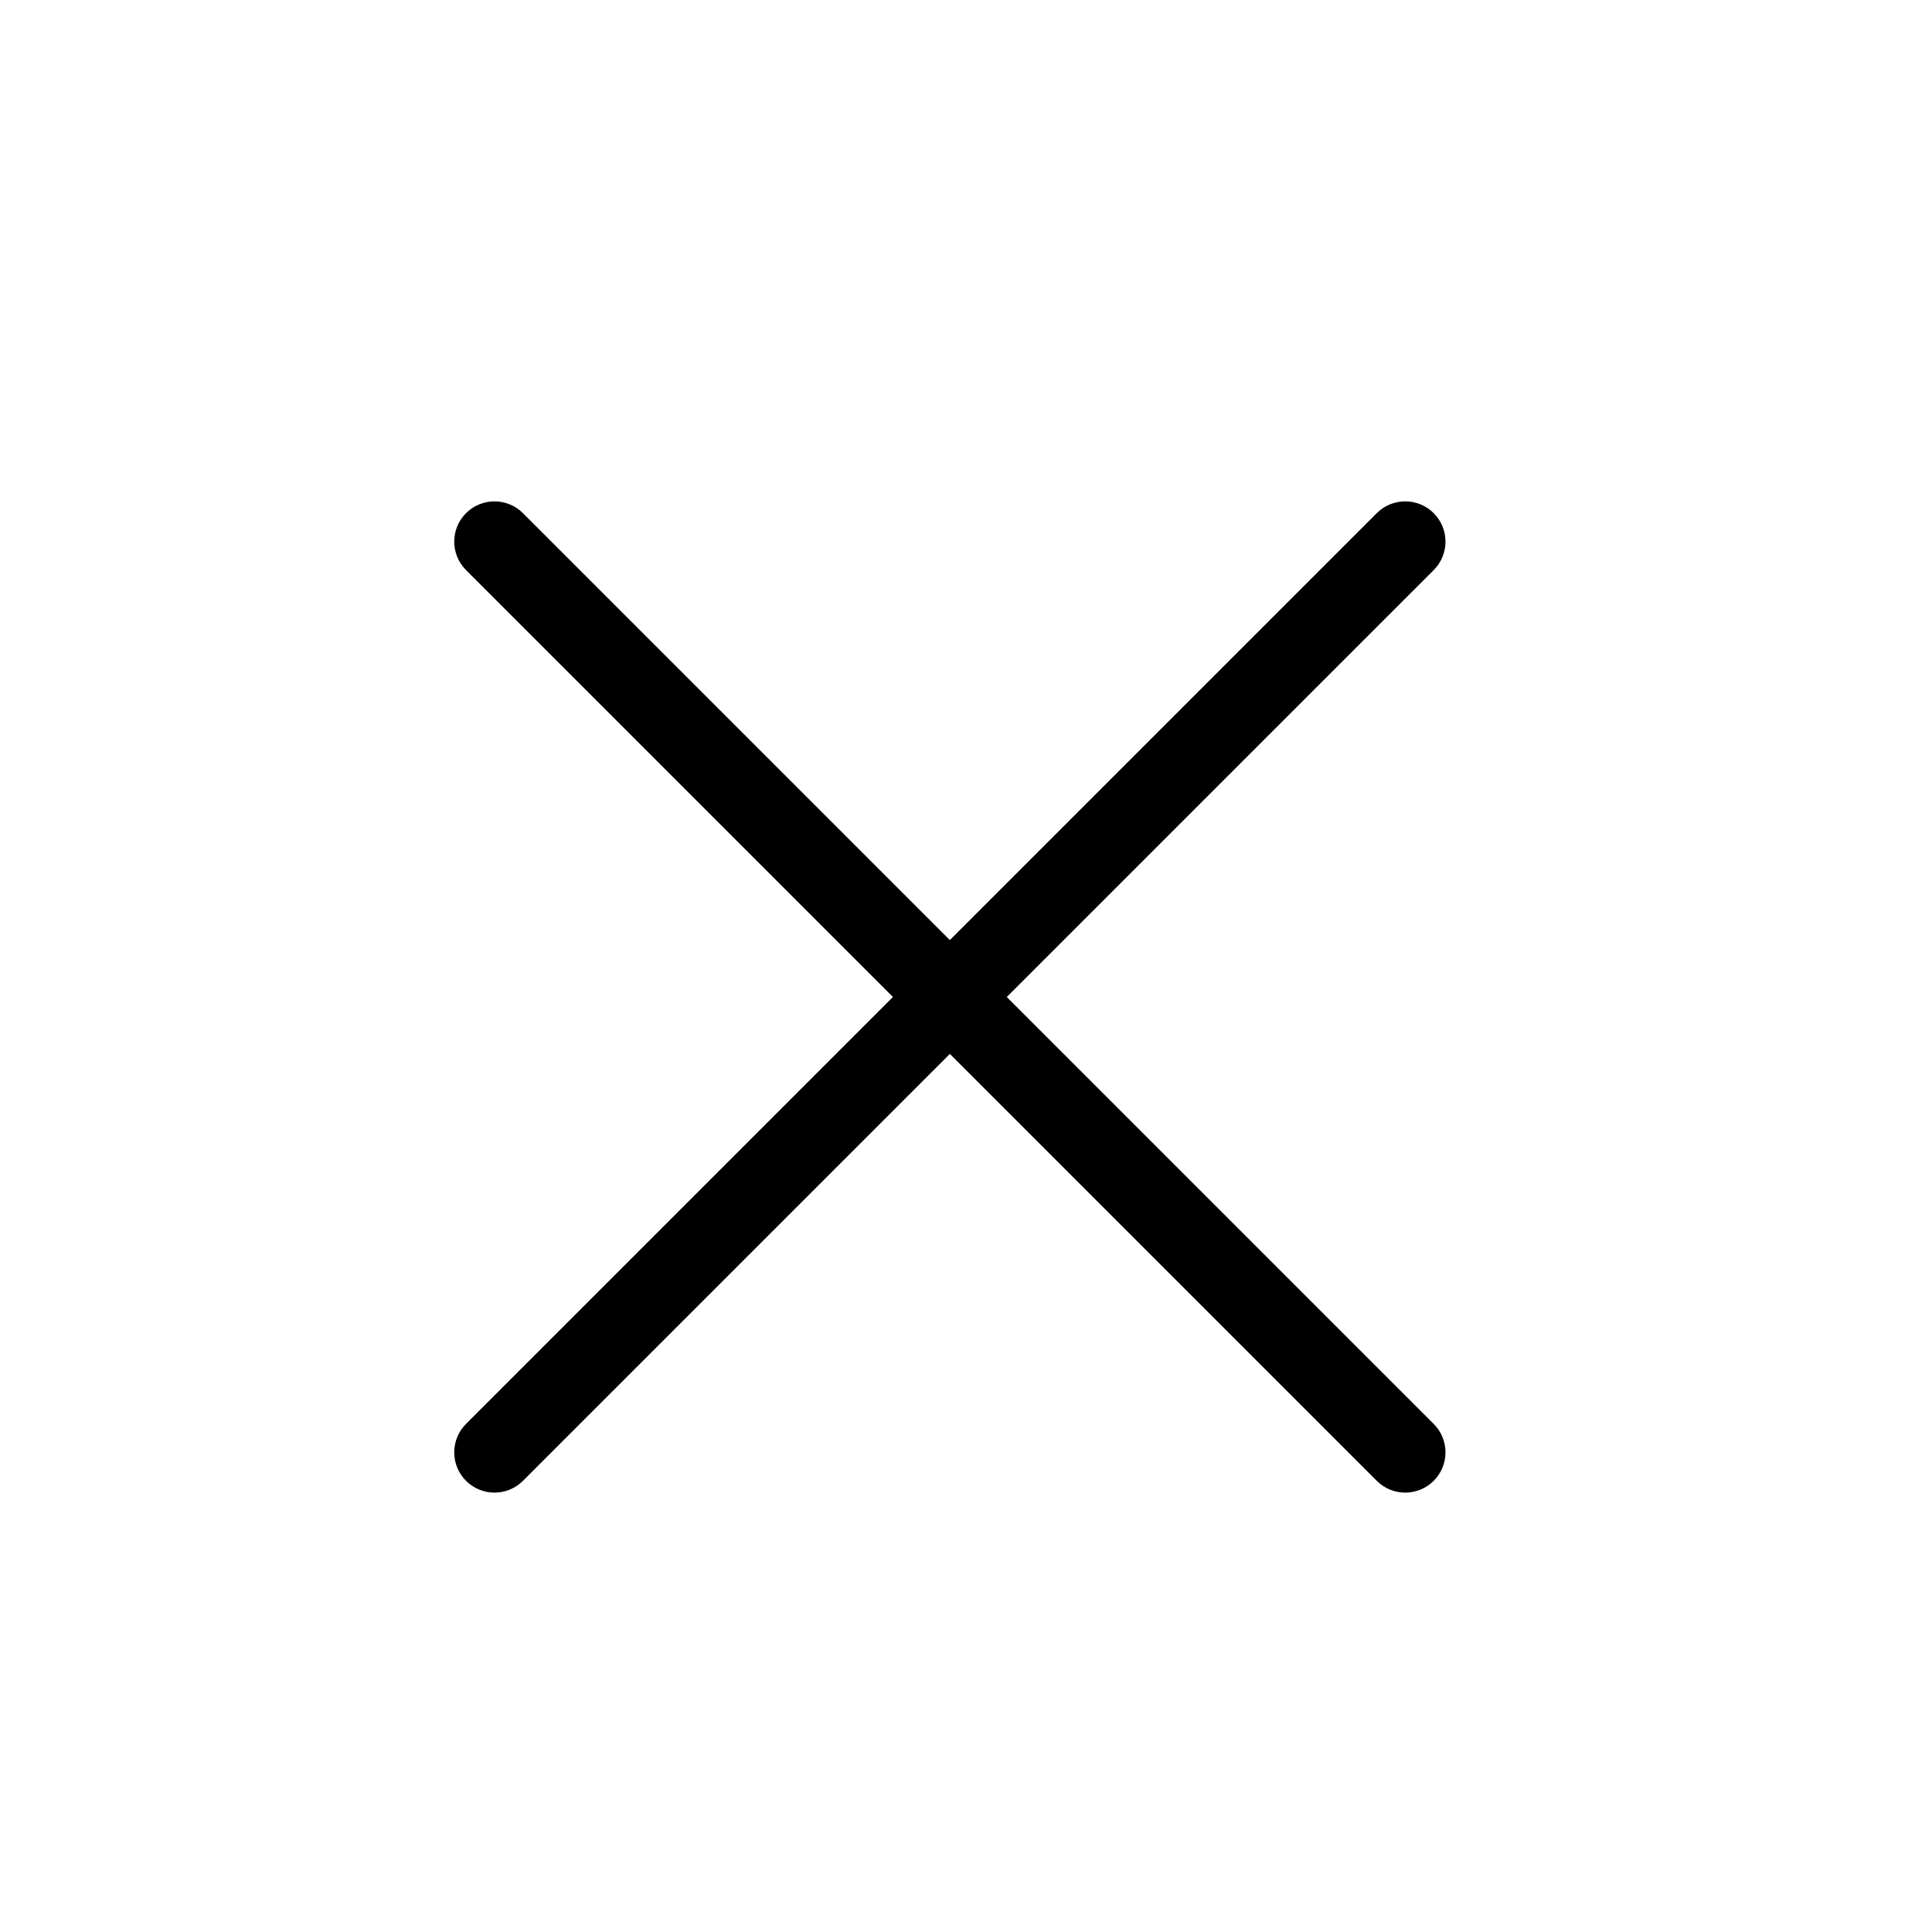
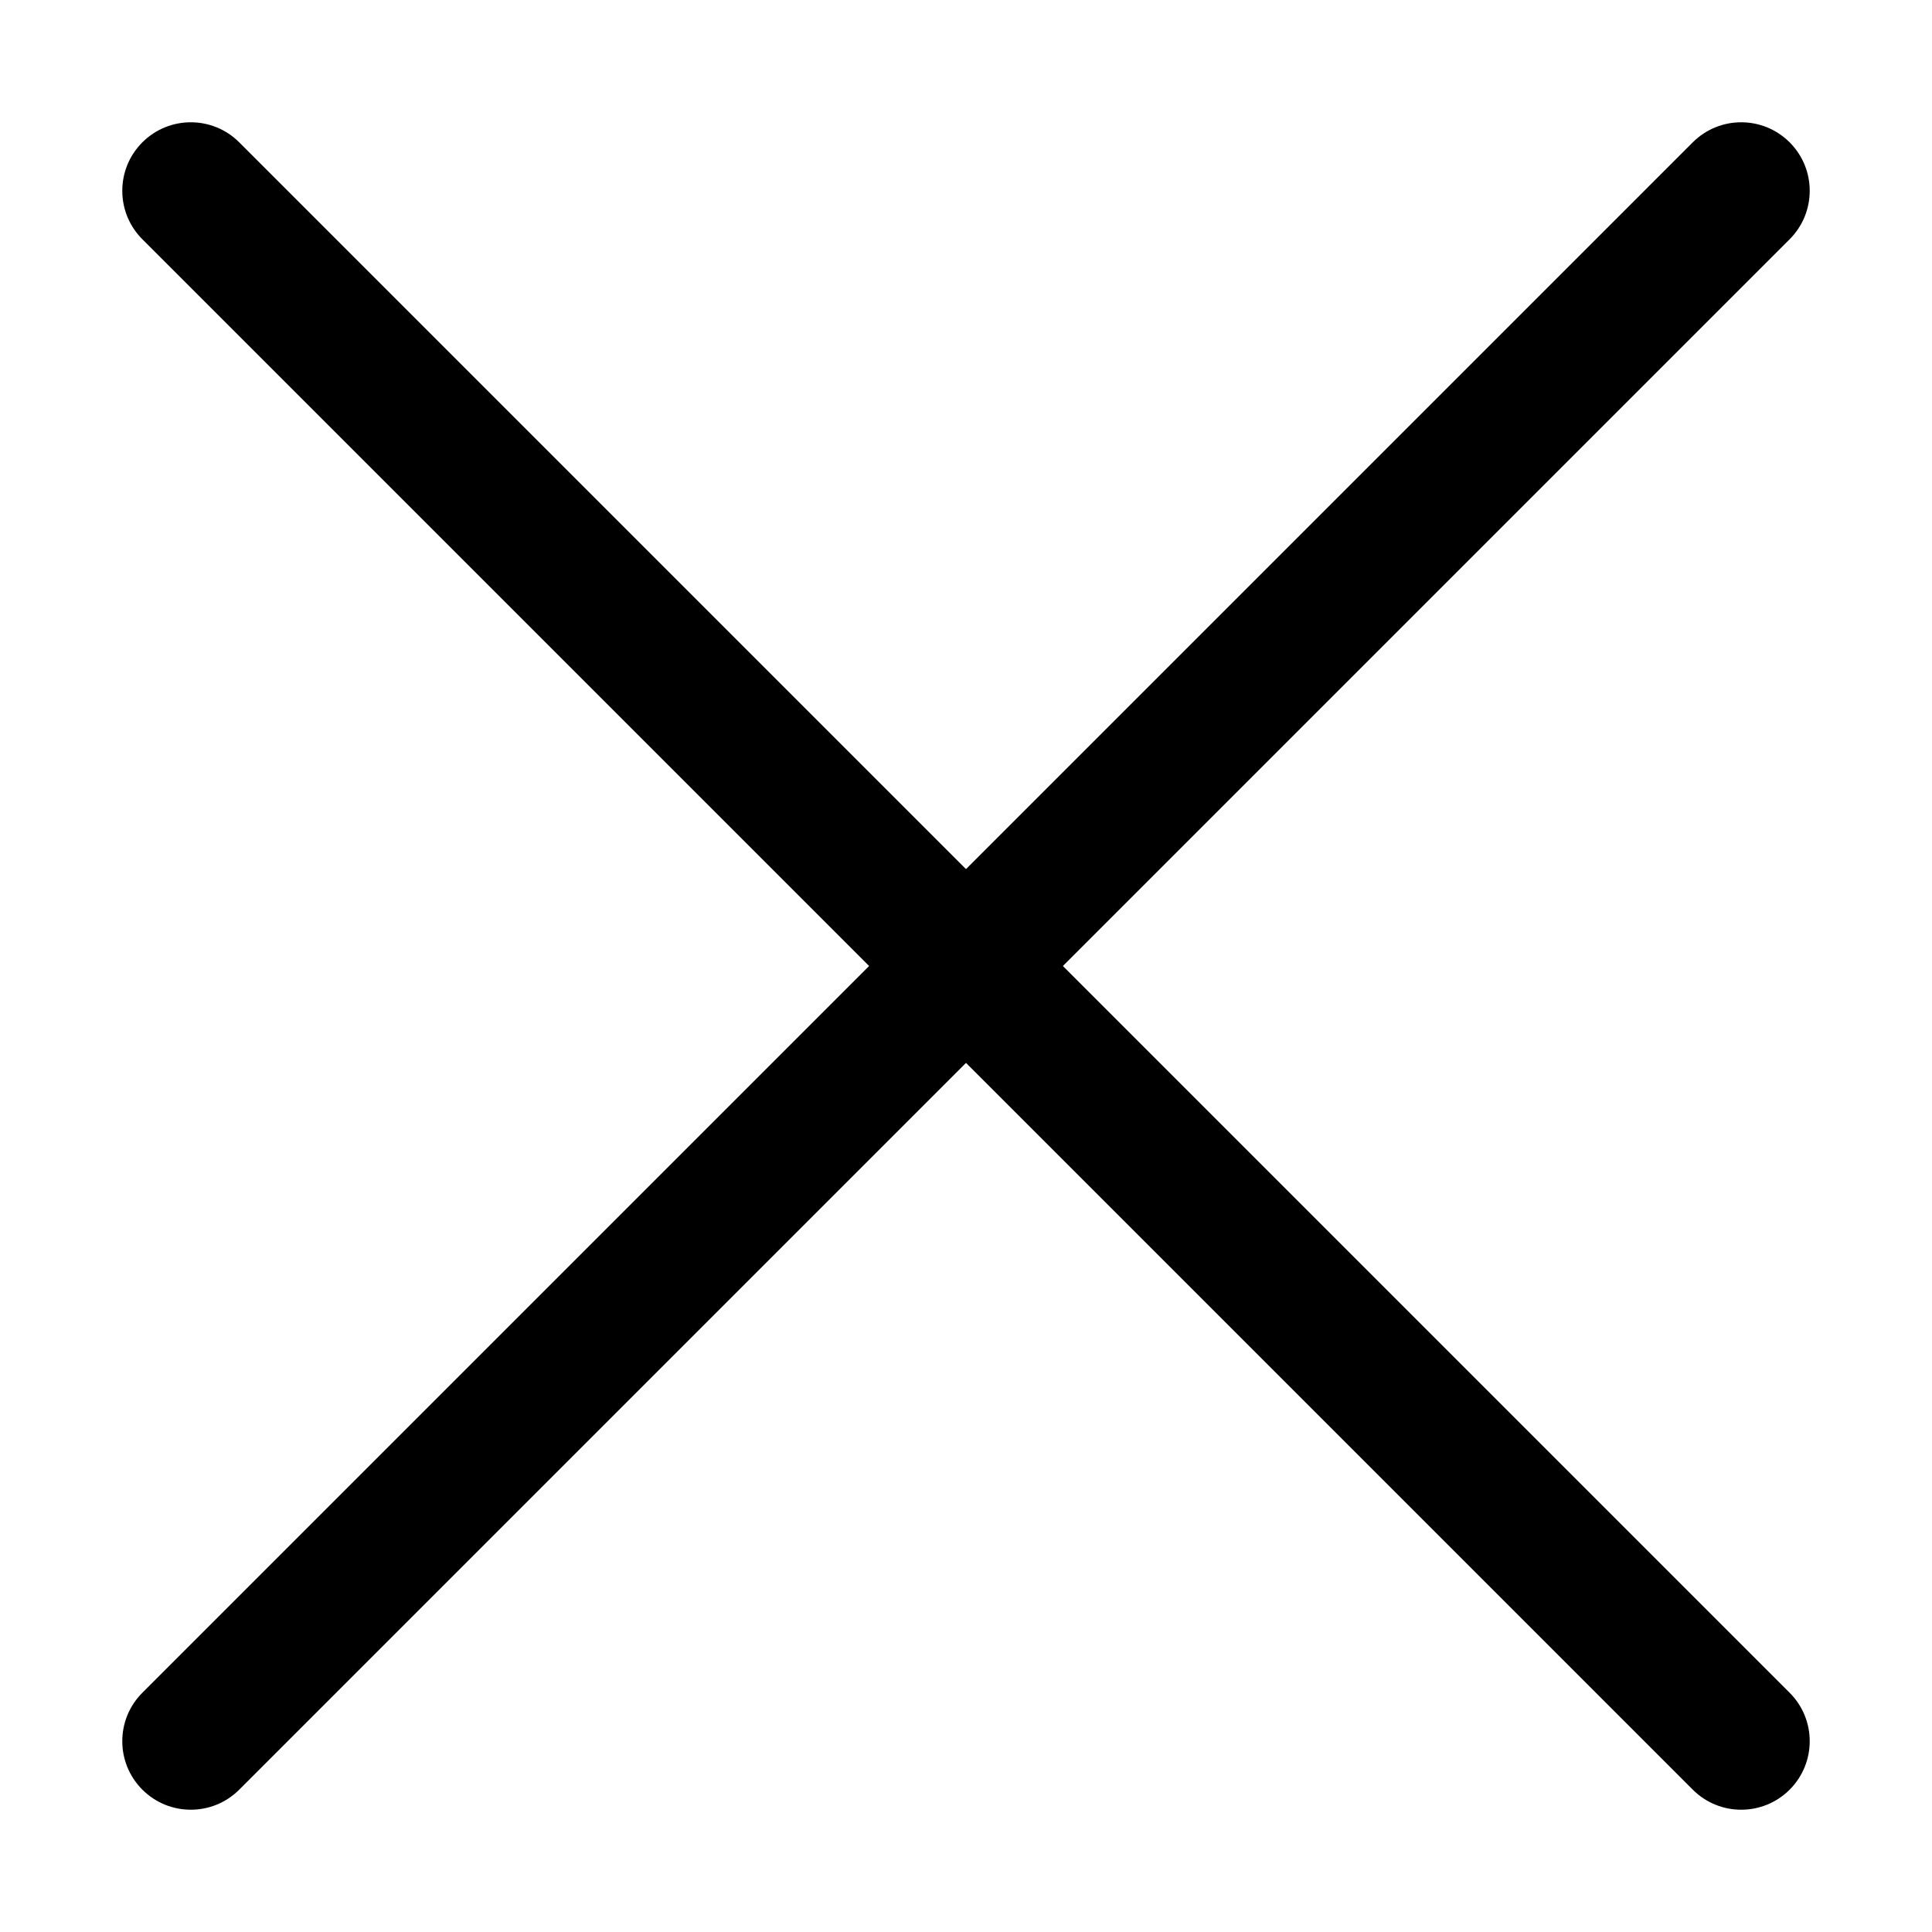
- <svg xmlns="http://www.w3.org/2000/svg" width="24" height="24" viewBox="0 0 24 24">
-   <g transform="rotate(45 5.864 14.157)" fill="#000" fill-rule="evenodd">
-     <rect x="8.308" y=".207" width="1" height="17" rx=".5" />
-     <rect x=".308" y="8.207" width="17" height="1" rx=".5" />
+ <svg xmlns="http://www.w3.org/2000/svg" width="24" height="24" viewBox="0 0 24 24" version="1.1" id="svg72">
+   <defs id="defs76" />
+   <g transform="matrix(1.203728,1.203728,-1.203728,1.203728,11.87842,-9.083287)" id="g70" style="fill:#000000;fill-rule:evenodd">
+     <rect x="8.308" y="0.207" width="1" height="17" rx="0.5" id="rect66" />
+     <rect x="0.308" y="8.207" width="17" height="1" rx="0.5" id="rect68" />
  </g>
</svg>
